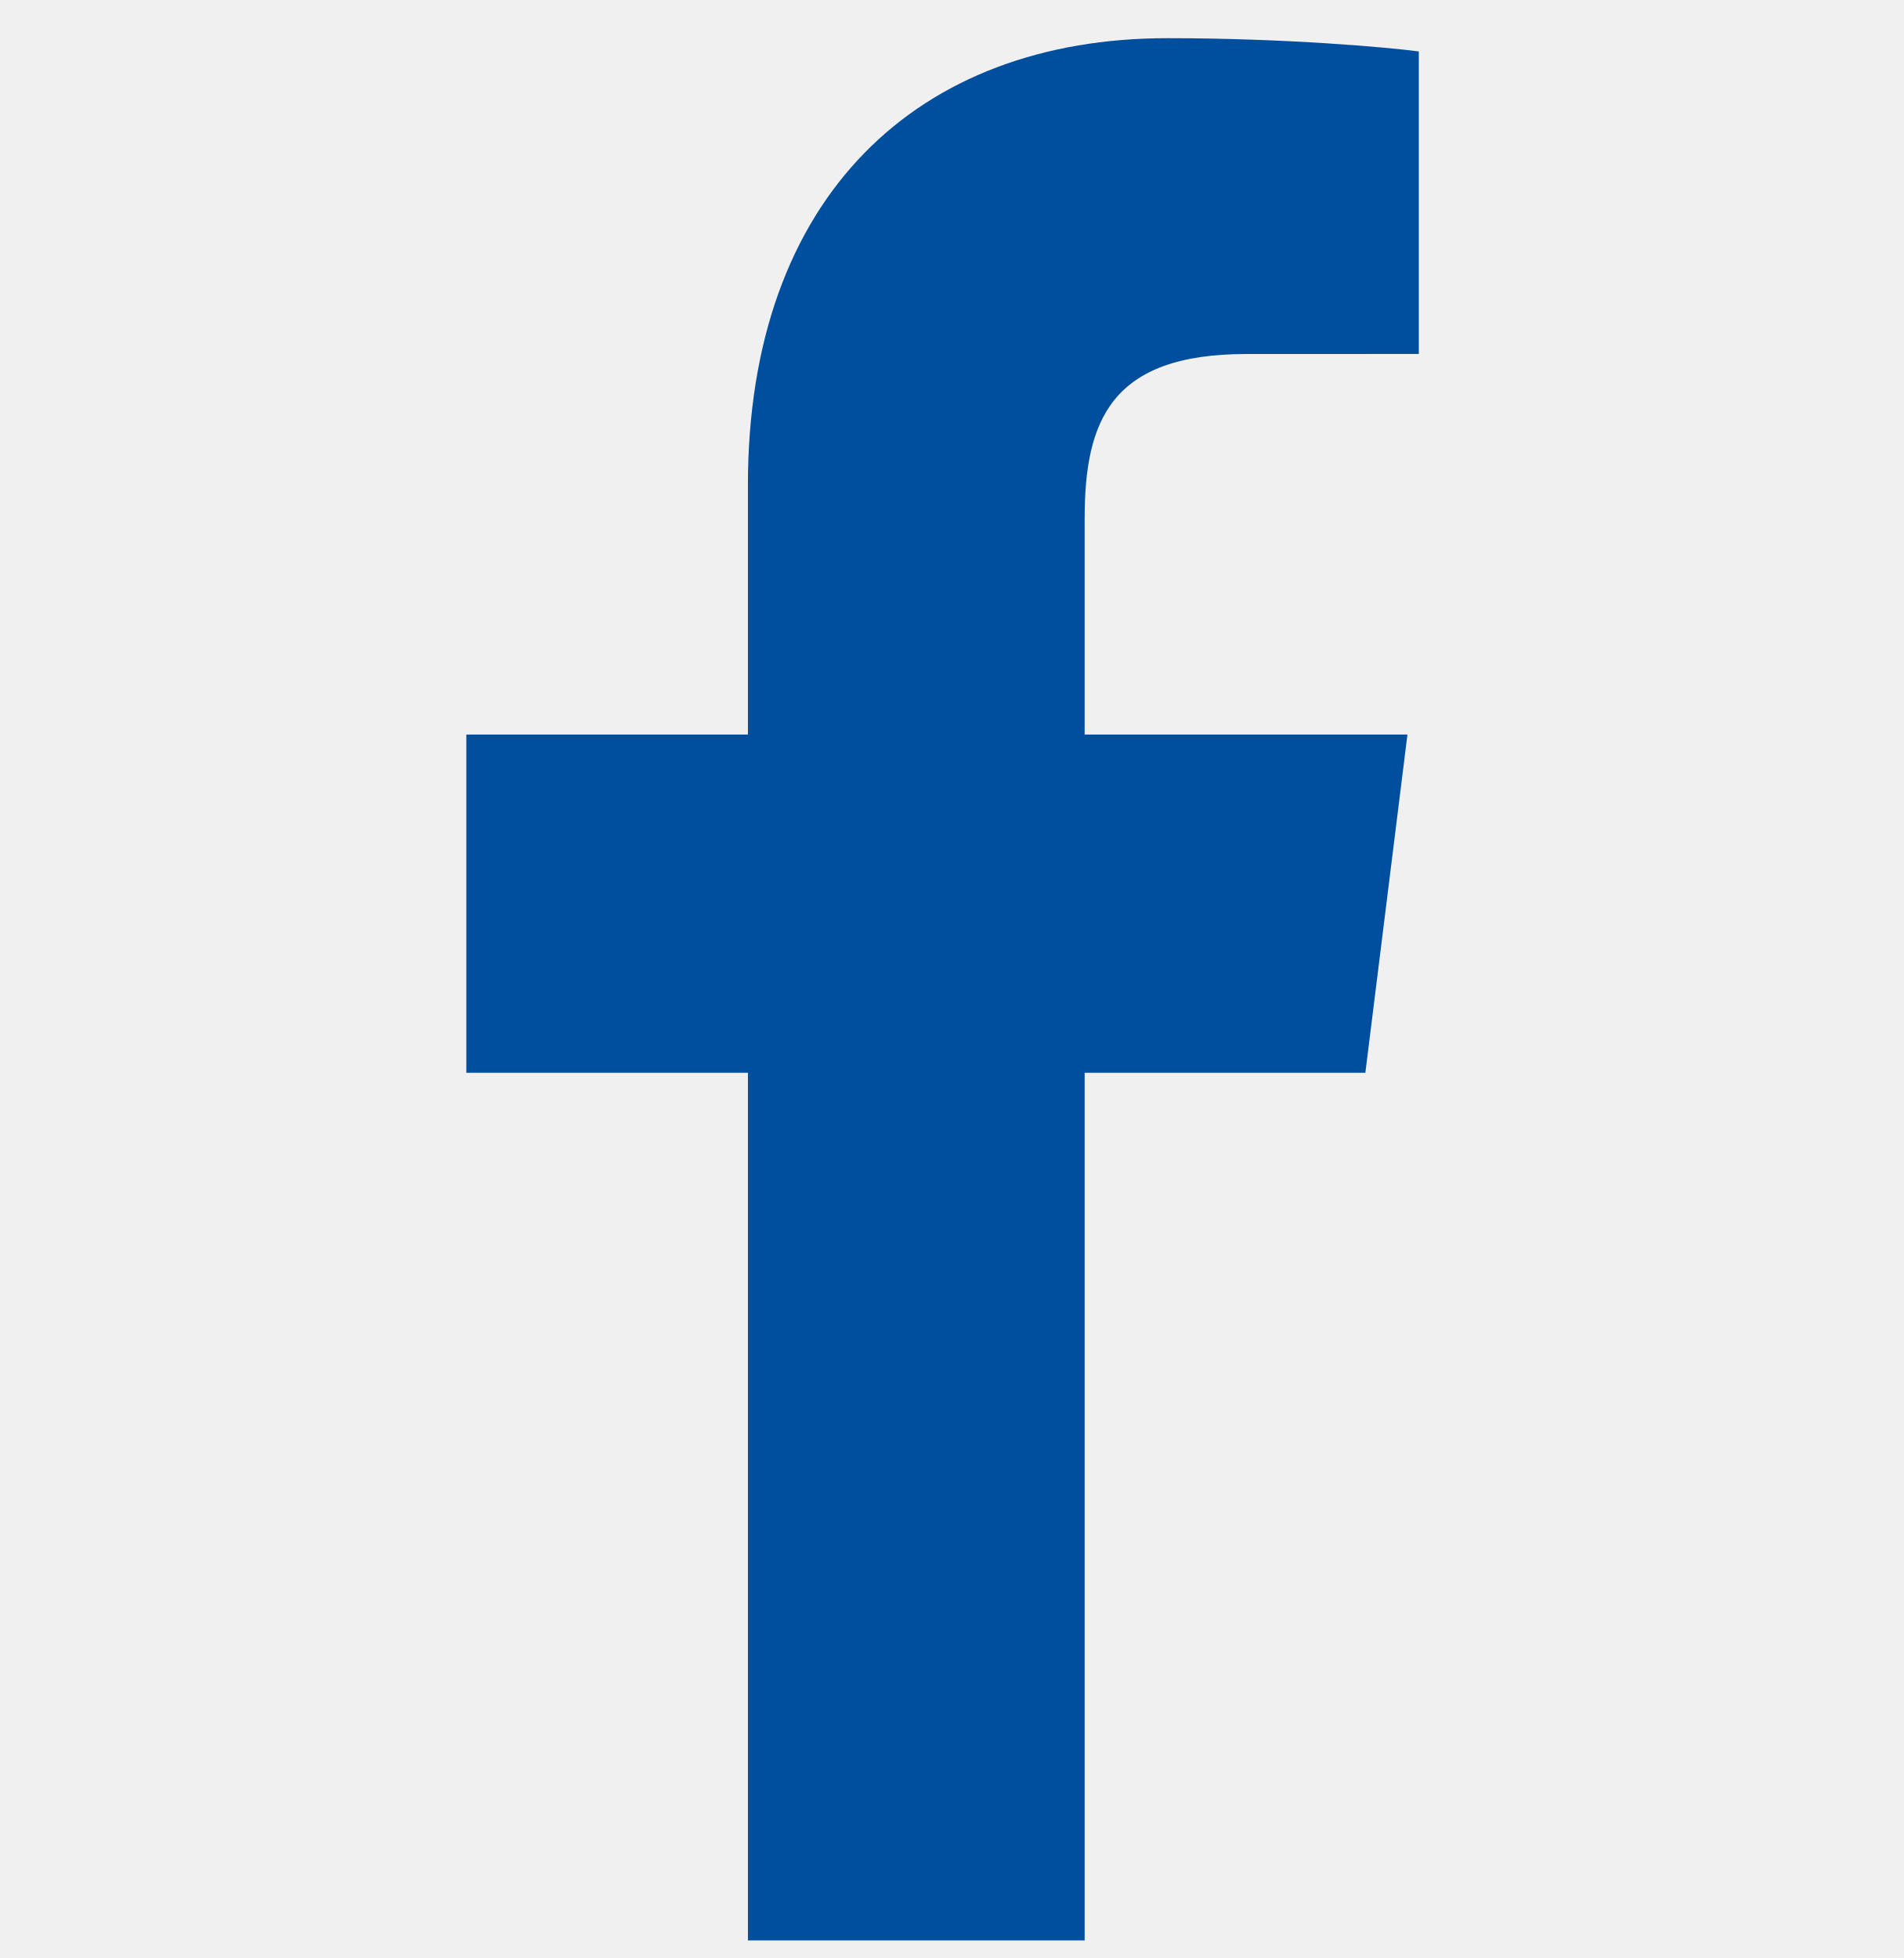
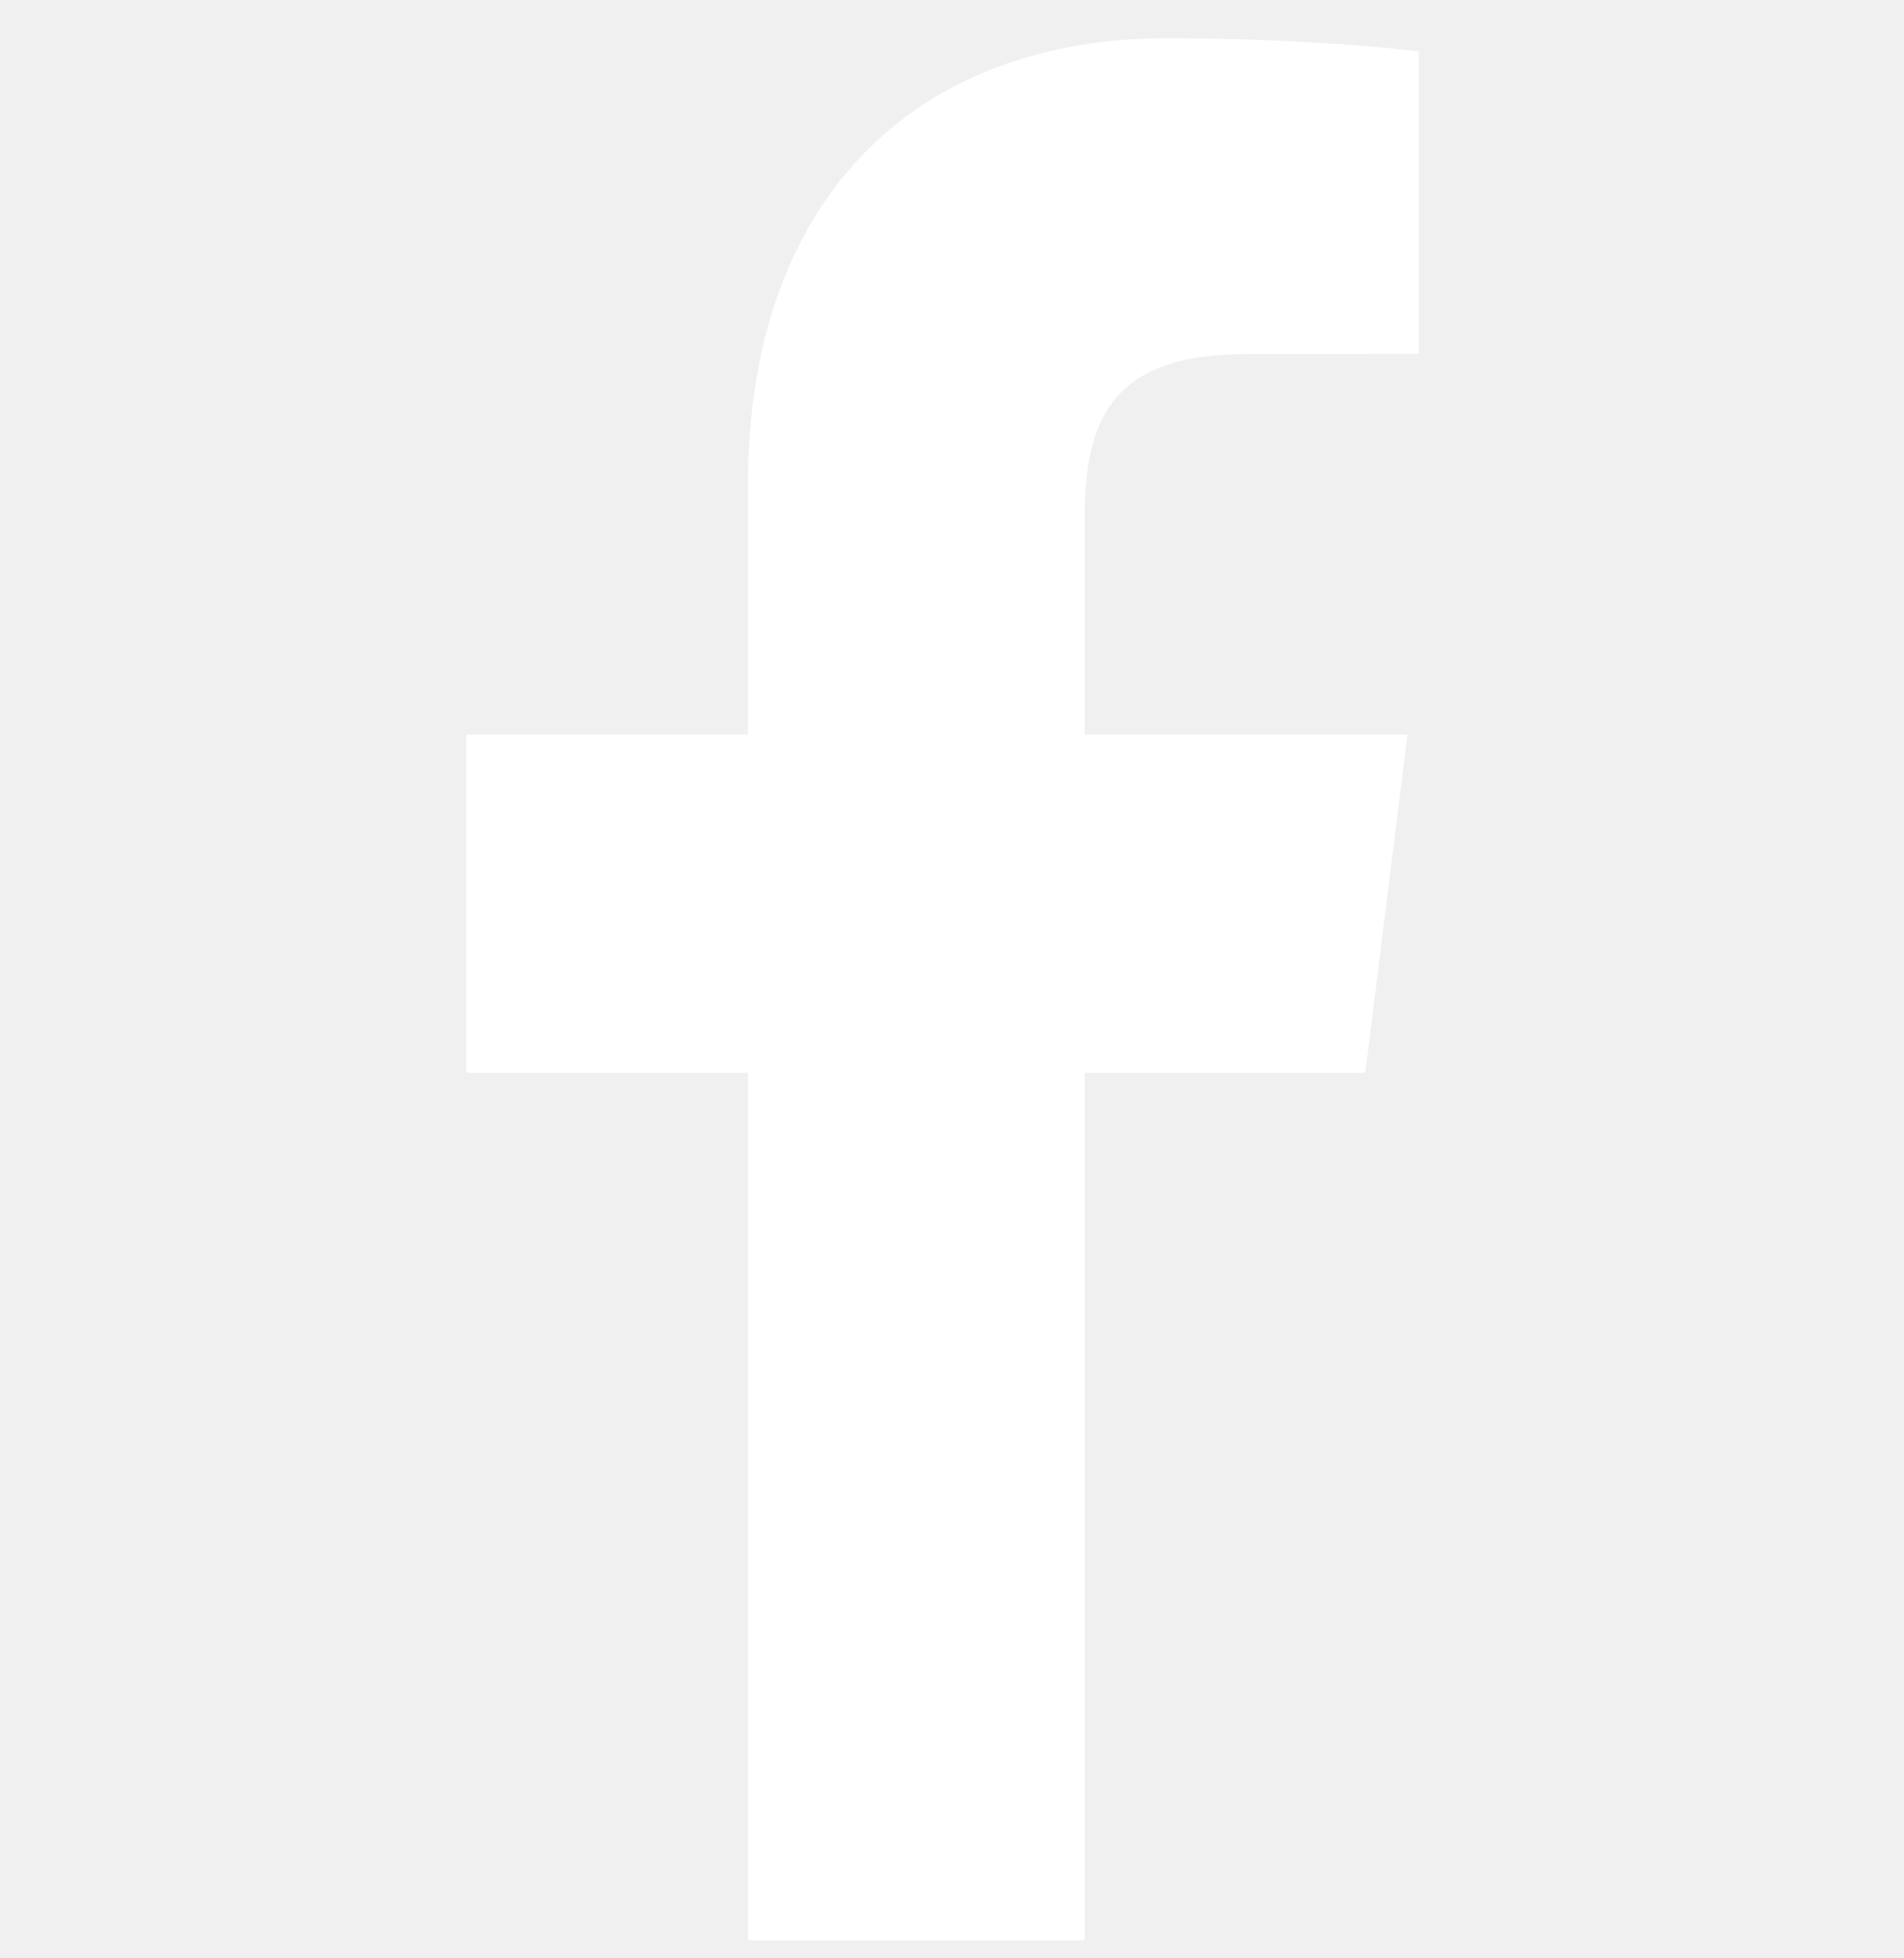
<svg xmlns="http://www.w3.org/2000/svg" width="35" height="36" viewBox="0 0 35 36" fill="none">
  <g clip-path="url(#clip0)">
-     <path d="M19.942 35.676V19.724H25.103L25.877 13.505H19.942V9.536C19.942 7.736 20.422 6.509 22.914 6.509L26.086 6.508V0.946C25.538 0.872 23.654 0.702 21.462 0.702C16.885 0.702 13.751 3.6 13.751 8.92V13.505H8.574V19.724H13.751V35.676H19.942Z" fill="#004F9F" />
+     <path d="M19.942 35.676V19.724H25.103L25.877 13.505H19.942V9.536C19.942 7.736 20.422 6.509 22.914 6.509L26.086 6.508V0.946C25.538 0.872 23.654 0.702 21.462 0.702C16.885 0.702 13.751 3.6 13.751 8.92V13.505H8.574V19.724H13.751V35.676H19.942Z" fill="#FFFFFF" />
  </g>
  <defs>
    <clipPath id="clip0">
      <rect width="33.724" height="34.974" fill="white" transform="translate(0.468018 0.702148)" />
    </clipPath>
  </defs>
</svg>
